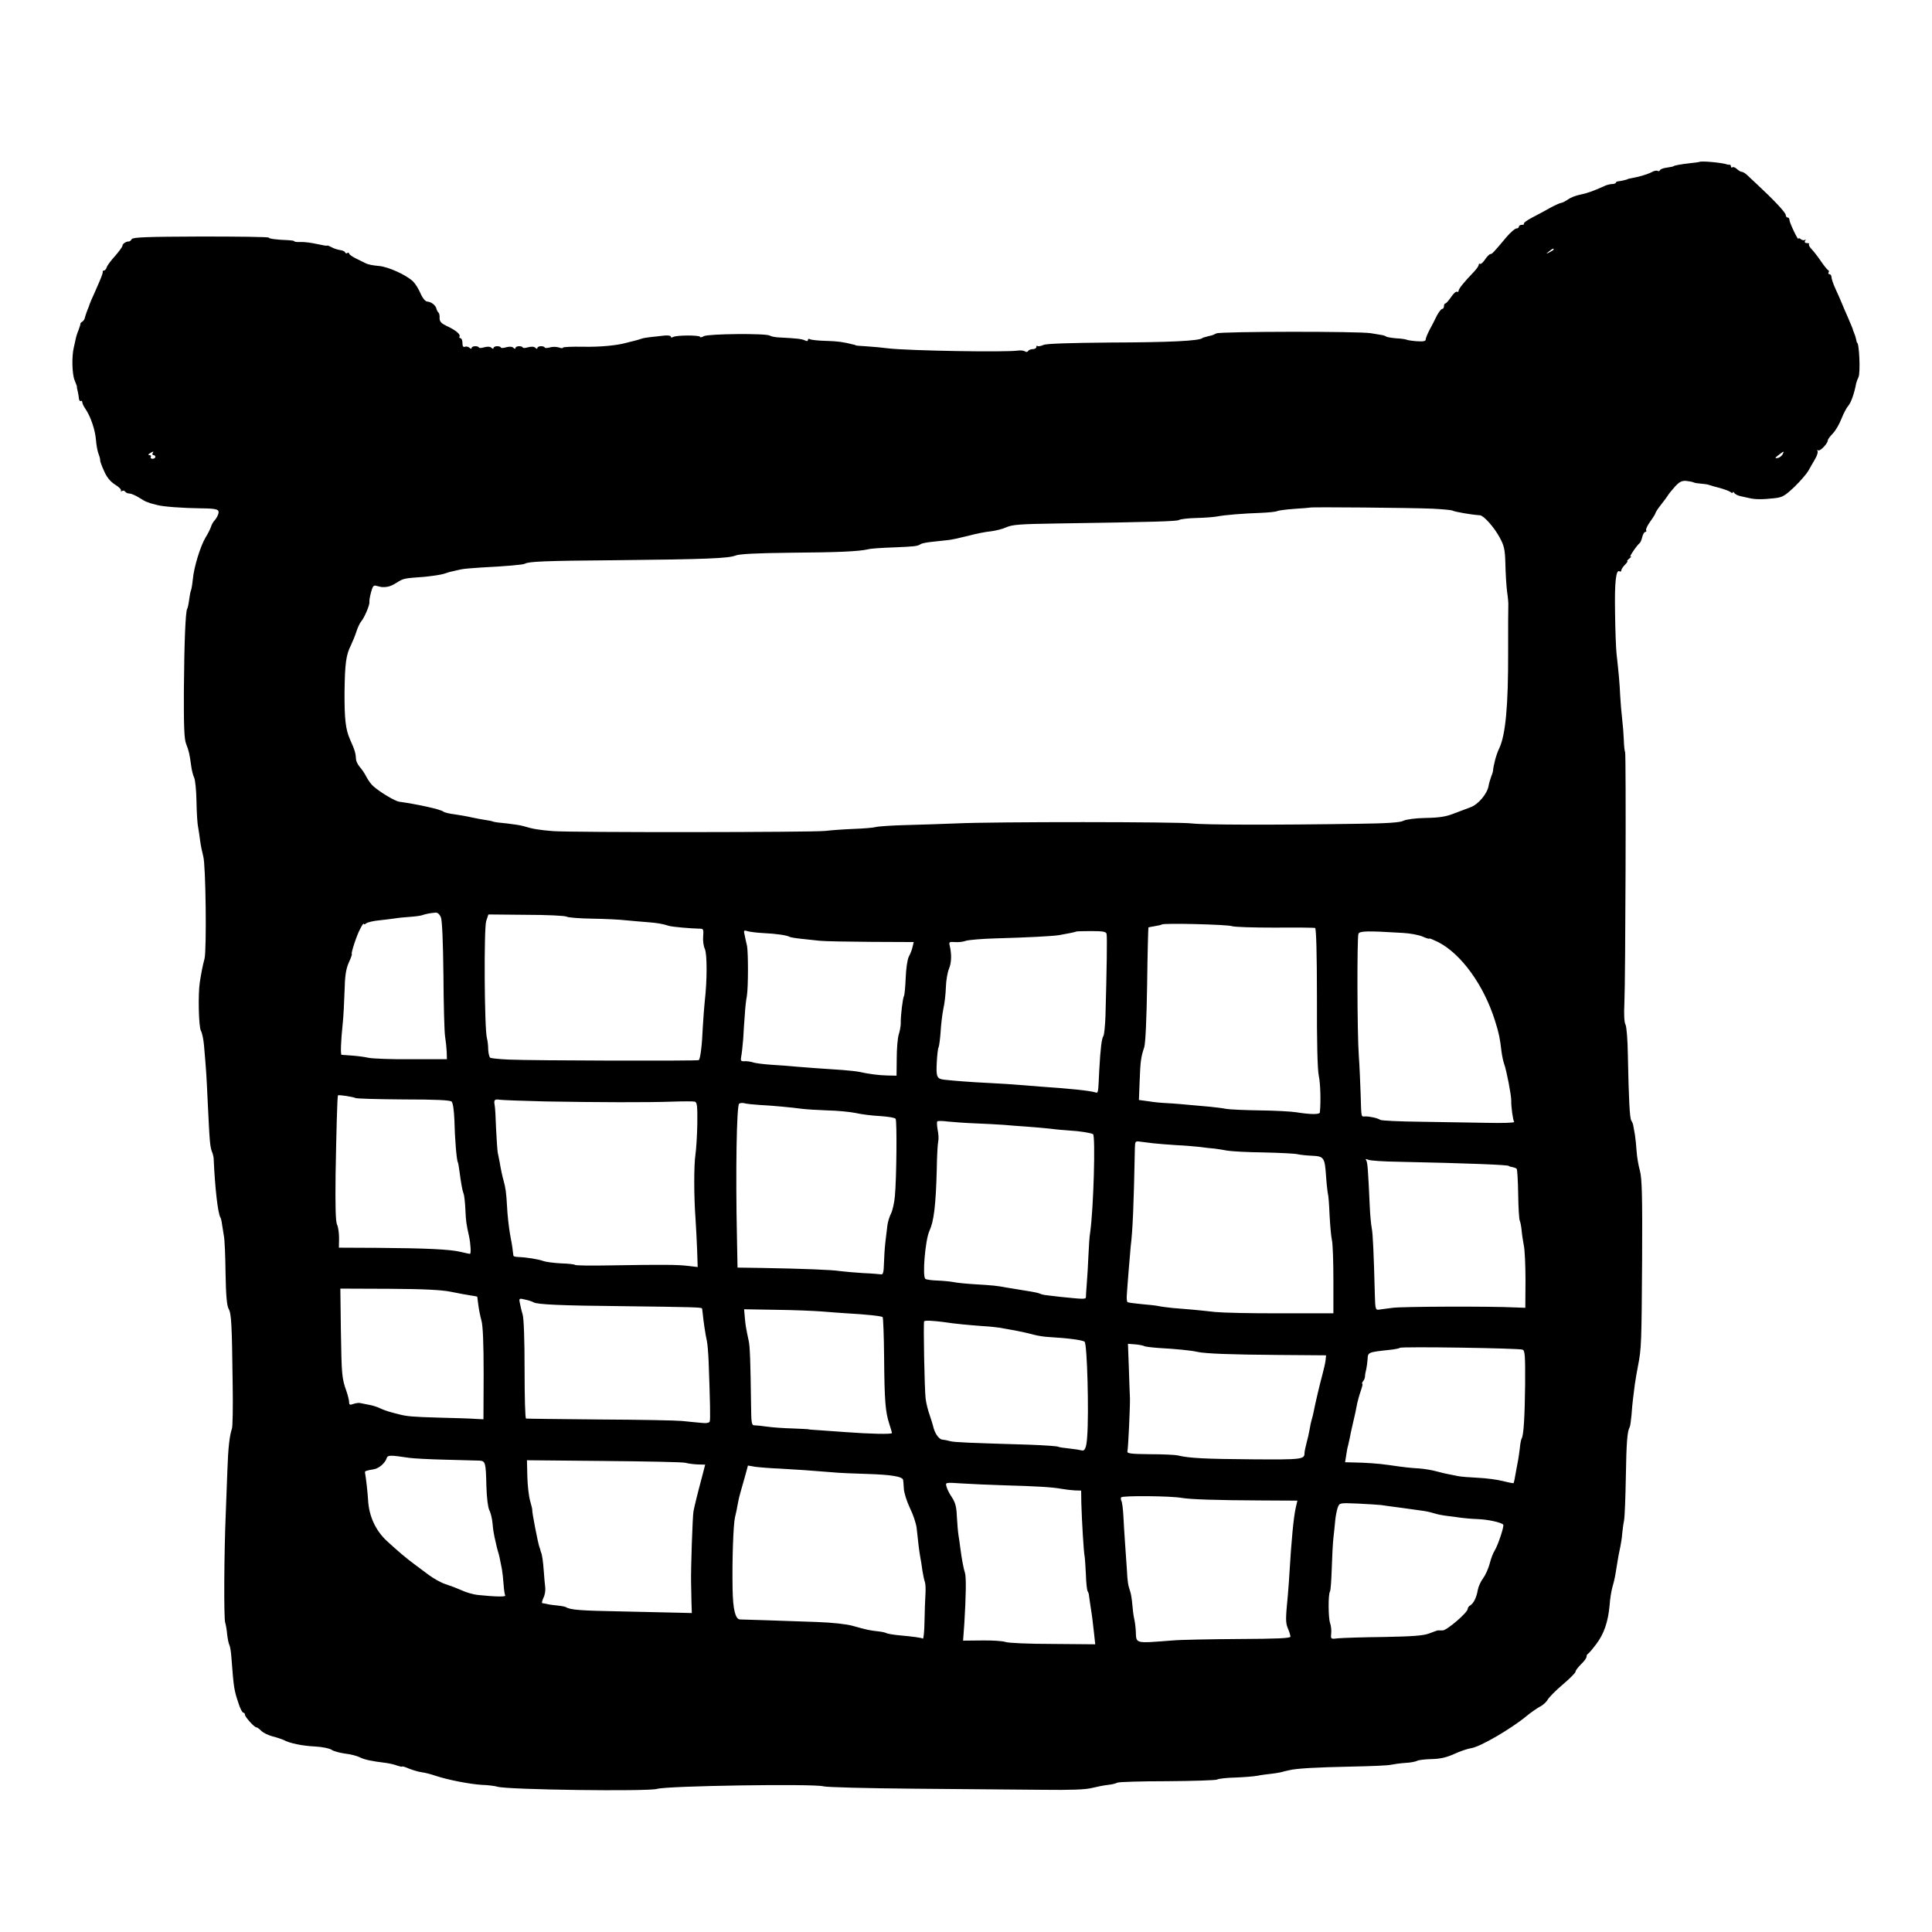
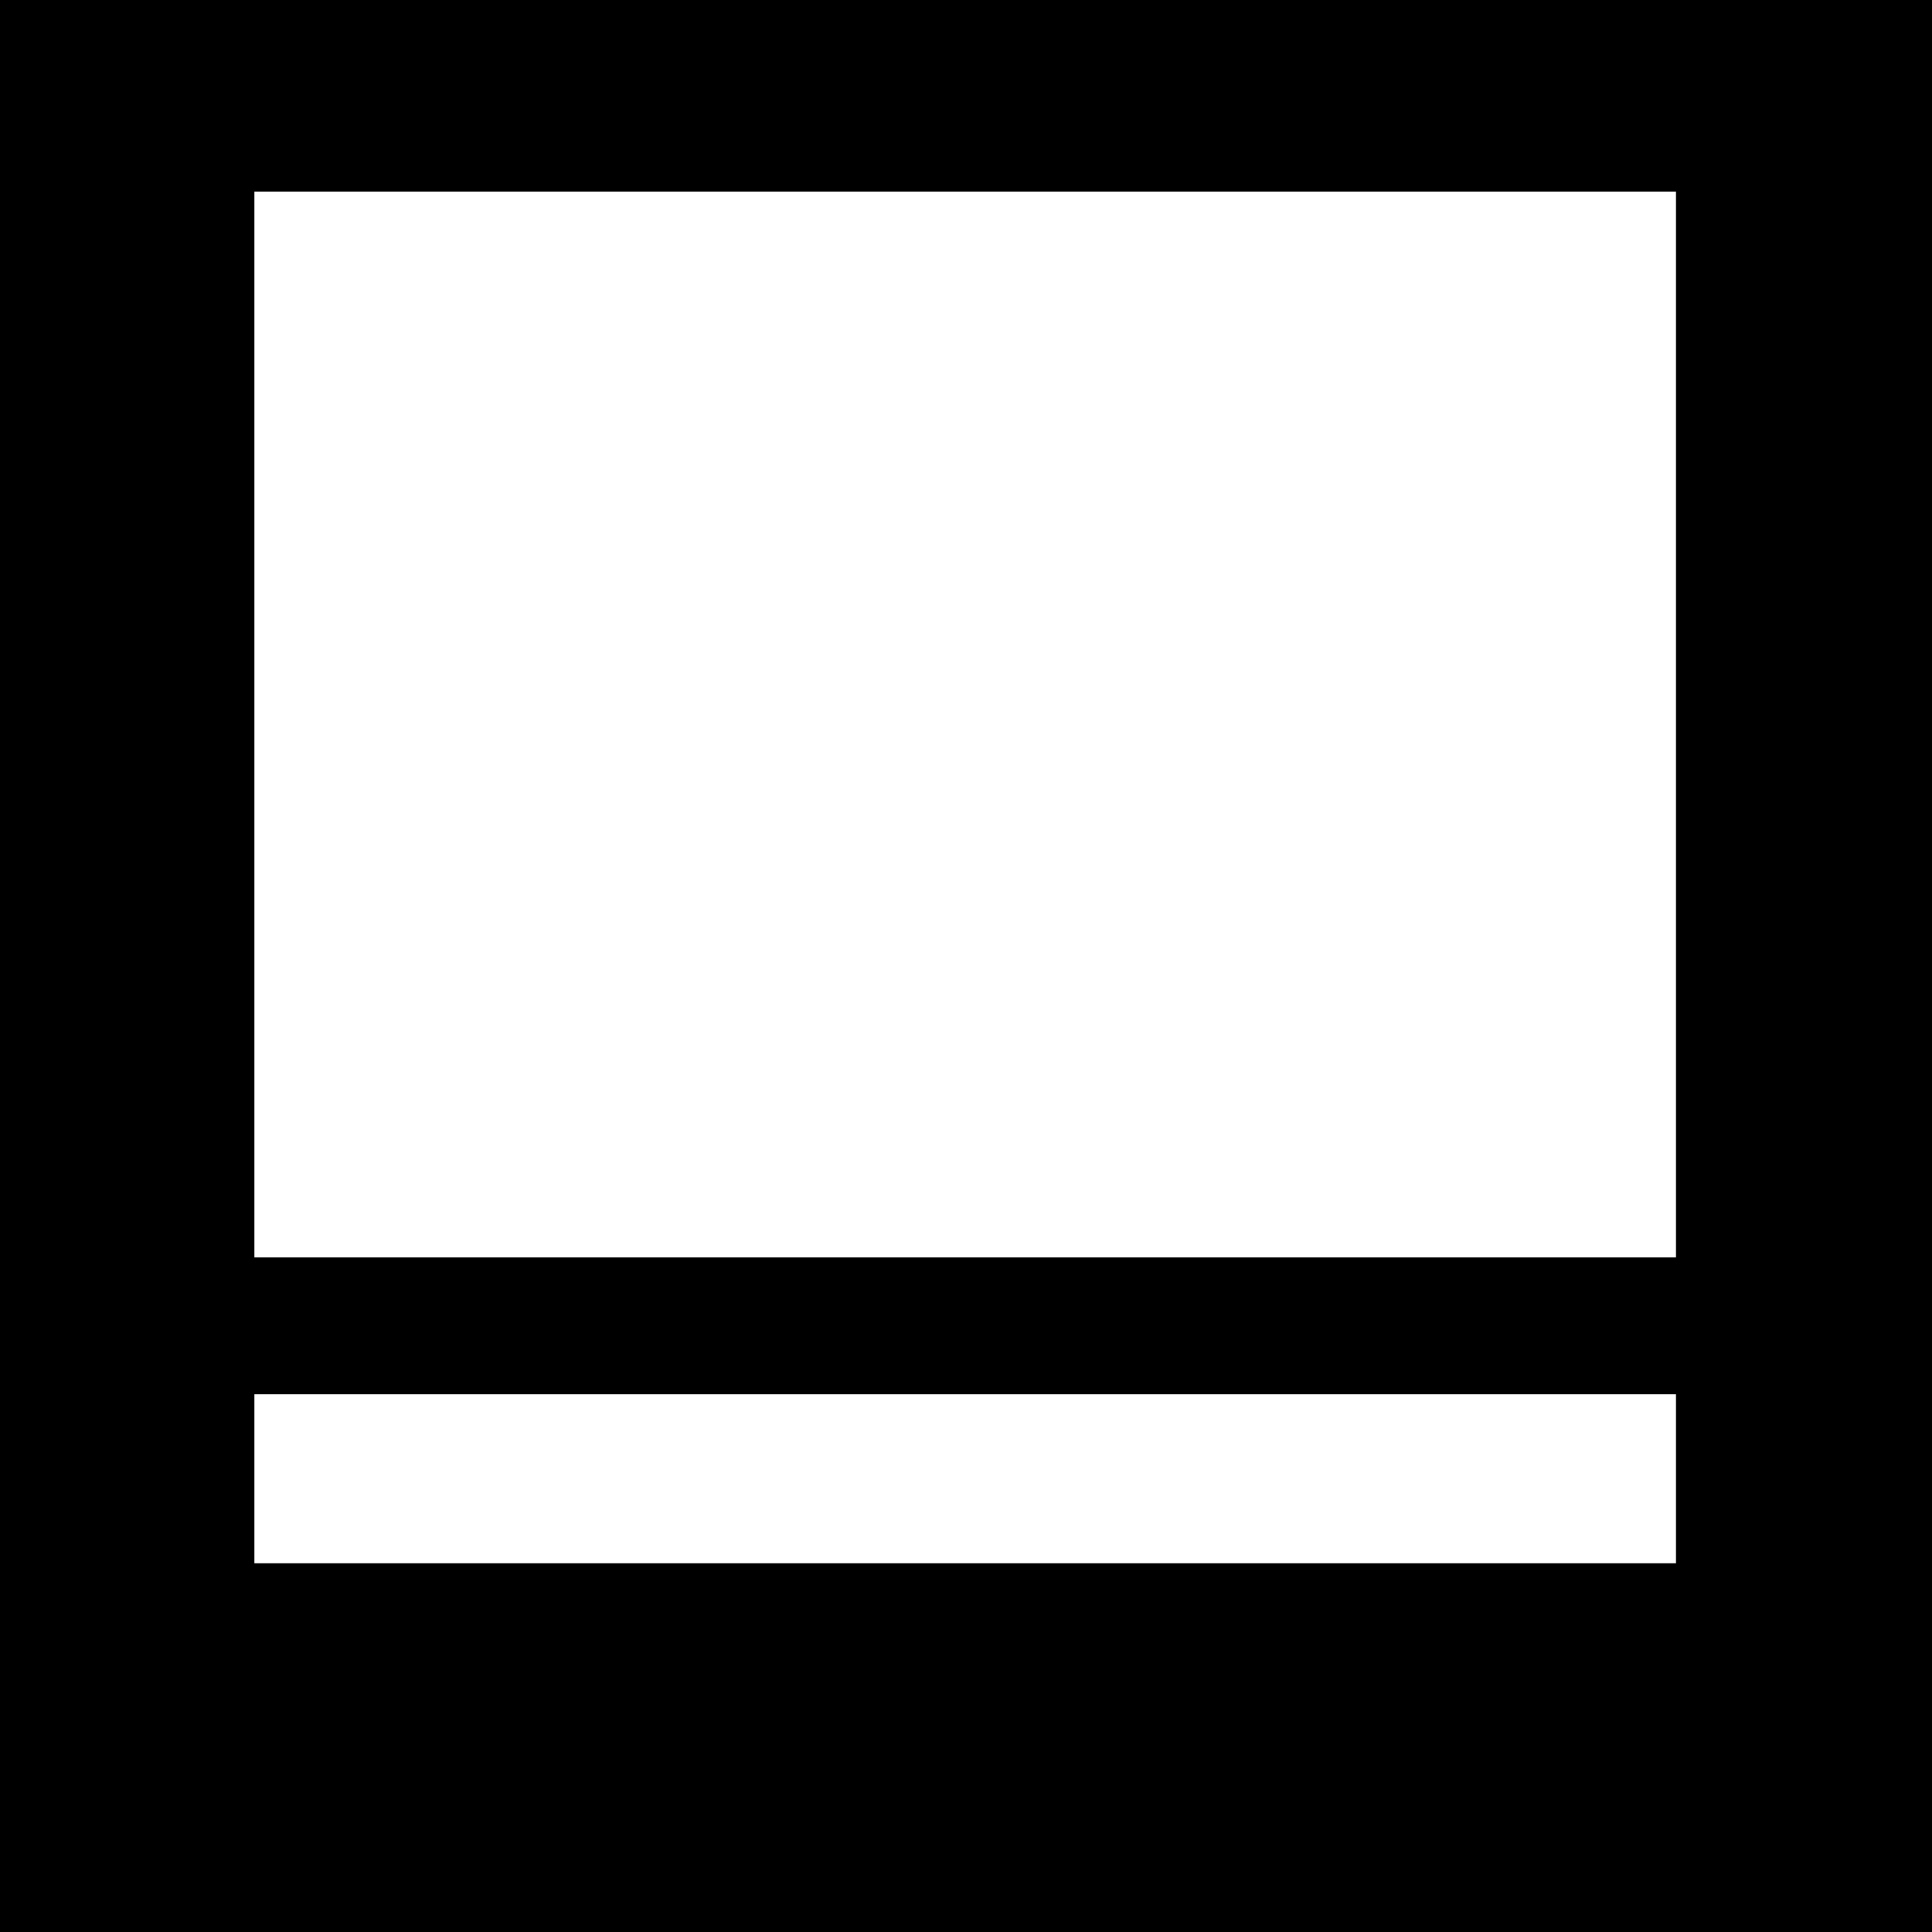
- <svg xmlns="http://www.w3.org/2000/svg" version="1.0" width="1057pt" height="1057pt" viewBox="0 0 1057 1057" preserveAspectRatio="xMidYMid meet">
-   <g transform="translate(0,1057) scale(0.1,-0.1)" fill="#000000" stroke="none">
-     <path d="M9297 9684 c-1 -1 -24 -4 -52 -7 -47 -5 -90 -13 -90 -17 0 -1 -16 -4 -35 -7 -19 -2 -37 -9 -38 -14 -2 -5 -8 -7 -13 -4 -5 3 -19 1 -31 -6 -22 -12 -72 -27 -113 -34 -11 -2 -20 -4 -20 -5 0 -2 -37 -11 -52 -12 -7 -1 -13 -4 -13 -8 0 -3 -10 -7 -22 -7 -13 -1 -32 -6 -43 -12 -57 -26 -94 -39 -130 -46 -21 -4 -51 -15 -66 -26 -15 -10 -32 -19 -38 -19 -5 0 -32 -12 -58 -26 -26 -15 -71 -39 -100 -54 -29 -15 -49 -30 -46 -34 4 -3 -1 -6 -10 -6 -9 0 -17 -4 -17 -10 0 -5 -6 -10 -14 -10 -7 0 -32 -21 -54 -47 -72 -86 -79 -93 -88 -93 -5 0 -18 -13 -29 -29 -10 -16 -23 -27 -27 -25 -4 3 -8 1 -8 -5 0 -6 -12 -23 -27 -39 -54 -56 -83 -92 -83 -103 0 -5 -4 -8 -9 -5 -5 3 -19 -10 -32 -29 -13 -19 -27 -35 -31 -35 -5 0 -8 -7 -8 -15 0 -8 -4 -15 -10 -15 -5 0 -18 -17 -29 -37 -10 -21 -28 -56 -40 -78 -11 -21 -21 -45 -21 -52 0 -10 -13 -12 -48 -10 -27 2 -53 6 -58 9 -5 2 -29 6 -54 7 -25 2 -49 6 -55 9 -5 4 -17 8 -25 9 -8 1 -35 6 -60 10 -66 11 -821 10 -845 -1 -11 -6 -24 -11 -30 -12 -5 -1 -13 -3 -17 -4 -5 -1 -12 -4 -18 -5 -5 -1 -11 -3 -12 -5 -20 -15 -176 -23 -503 -24 -226 -2 -349 -6 -366 -13 -15 -7 -30 -9 -33 -6 -3 4 -6 1 -6 -5 0 -7 -9 -12 -19 -12 -11 0 -23 -5 -26 -10 -4 -7 -12 -7 -18 -2 -7 4 -23 6 -37 4 -67 -10 -596 -1 -710 12 -30 4 -82 9 -115 11 -33 2 -61 4 -62 5 -2 2 -6 3 -10 4 -64 16 -89 19 -153 21 -42 1 -81 5 -88 9 -7 4 -12 2 -12 -4 0 -7 -6 -8 -17 -2 -17 8 -46 11 -143 16 -19 1 -41 5 -49 10 -21 13 -334 10 -360 -3 -11 -7 -21 -8 -21 -4 0 10 -131 10 -148 -1 -7 -4 -12 -3 -12 2 0 6 -17 8 -37 6 -21 -3 -54 -6 -73 -8 -19 -2 -42 -6 -50 -9 -8 -3 -28 -9 -45 -13 -16 -4 -34 -8 -40 -10 -50 -14 -143 -23 -235 -21 -60 1 -110 -1 -110 -5 0 -4 -10 -4 -22 1 -13 4 -35 5 -50 0 -16 -4 -28 -4 -28 0 0 3 -9 7 -20 7 -11 0 -20 -5 -20 -10 0 -6 -5 -5 -11 1 -7 7 -21 8 -40 3 -16 -5 -29 -5 -29 -1 0 3 -9 7 -20 7 -11 0 -20 -5 -20 -10 0 -6 -5 -5 -11 1 -7 7 -21 8 -40 3 -16 -5 -29 -5 -29 -1 0 3 -9 7 -20 7 -11 0 -20 -5 -20 -10 0 -6 -5 -5 -11 1 -7 7 -21 8 -40 3 -16 -5 -29 -5 -29 -1 0 3 -9 7 -20 7 -11 0 -20 -5 -20 -10 0 -6 -5 -5 -11 1 -6 6 -18 9 -25 6 -10 -4 -14 3 -14 21 0 14 -5 26 -11 26 -5 0 -8 4 -5 9 7 11 -21 35 -69 57 -31 15 -40 24 -40 44 1 14 -2 27 -6 30 -4 3 -9 12 -11 20 -4 20 -29 39 -50 40 -10 0 -25 17 -37 44 -10 24 -28 53 -40 65 -36 36 -137 82 -189 86 -27 2 -58 8 -68 13 -11 5 -36 18 -57 28 -20 10 -37 22 -37 27 0 4 -4 6 -9 3 -5 -4 -11 -2 -13 3 -1 6 -14 11 -28 13 -14 2 -35 9 -47 16 -13 7 -23 11 -23 8 0 -2 -25 2 -56 9 -31 7 -71 12 -90 11 -19 -1 -34 1 -34 4 0 3 -15 5 -32 6 -62 2 -108 8 -108 14 0 4 -167 6 -370 6 -298 -1 -372 -4 -379 -14 -5 -8 -11 -13 -15 -13 -14 1 -36 -12 -36 -23 0 -6 -18 -31 -40 -56 -22 -24 -43 -52 -46 -62 -3 -10 -10 -18 -15 -18 -5 0 -8 -3 -7 -7 1 -9 -6 -27 -43 -111 -16 -35 -29 -65 -29 -67 0 -2 -5 -16 -12 -32 -6 -15 -12 -34 -14 -42 -1 -8 -8 -17 -14 -21 -7 -4 -11 -9 -10 -11 1 -2 -4 -17 -10 -34 -7 -16 -14 -39 -16 -50 -2 -11 -7 -31 -10 -45 -12 -49 -10 -145 4 -180 8 -19 14 -36 13 -37 0 -2 -1 -4 0 -5 3 -10 10 -46 11 -60 1 -9 6 -14 10 -12 4 3 8 0 8 -6 0 -7 8 -24 18 -38 28 -41 53 -115 57 -169 2 -26 8 -61 14 -76 6 -15 10 -31 9 -35 -1 -4 8 -30 21 -58 15 -35 34 -58 60 -75 22 -13 36 -28 33 -33 -3 -5 0 -6 6 -2 6 3 13 2 17 -4 3 -5 14 -10 23 -10 9 0 33 -10 52 -22 19 -12 38 -23 43 -24 4 -1 9 -3 12 -4 5 -3 7 -3 45 -13 31 -9 144 -17 235 -18 94 -1 107 -5 99 -32 -4 -12 -13 -27 -20 -34 -7 -7 -16 -23 -20 -36 -4 -12 -17 -38 -29 -57 -28 -46 -64 -162 -70 -229 -3 -30 -8 -57 -10 -61 -3 -5 -7 -27 -10 -50 -3 -24 -8 -47 -11 -51 -9 -15 -16 -181 -18 -444 -1 -200 2 -268 12 -294 15 -38 19 -55 28 -121 3 -25 11 -54 16 -64 6 -11 12 -70 13 -131 1 -61 5 -125 9 -141 3 -16 8 -49 11 -74 3 -24 11 -62 17 -85 14 -46 19 -513 7 -560 -10 -37 -18 -78 -26 -130 -10 -66 -6 -241 6 -264 7 -12 14 -47 17 -79 12 -136 14 -173 19 -282 13 -267 13 -272 28 -310 3 -8 6 -22 6 -30 7 -158 23 -300 37 -321 3 -5 7 -22 9 -39 3 -16 7 -45 10 -63 4 -17 8 -109 9 -203 2 -120 7 -177 17 -195 15 -26 18 -83 22 -419 2 -118 0 -225 -4 -236 -13 -38 -21 -105 -25 -229 -2 -66 -7 -174 -9 -240 -9 -212 -11 -569 -3 -592 4 -13 9 -42 11 -67 3 -24 8 -49 12 -56 4 -7 9 -37 11 -68 13 -168 14 -177 40 -254 8 -26 20 -48 25 -48 5 0 9 -5 9 -11 0 -12 51 -69 62 -69 5 0 17 -9 27 -19 11 -11 39 -25 63 -31 24 -6 50 -15 59 -19 31 -18 104 -33 172 -36 38 -2 79 -10 91 -18 11 -8 45 -17 74 -21 30 -3 66 -13 80 -20 26 -13 61 -21 144 -31 20 -3 48 -9 62 -15 15 -5 26 -7 26 -5 0 3 17 -2 37 -11 21 -8 53 -18 70 -20 18 -2 52 -11 75 -19 69 -23 188 -46 254 -50 34 -1 72 -6 85 -10 51 -17 825 -27 874 -12 56 17 860 29 910 14 17 -5 242 -11 500 -13 259 -2 571 -5 694 -6 161 -2 239 1 275 10 28 7 68 15 89 17 21 2 43 8 50 12 6 4 129 8 272 8 143 1 266 5 274 9 7 5 52 10 100 11 47 2 102 6 121 10 19 4 51 8 70 10 19 2 45 6 58 9 12 4 32 8 45 11 39 10 148 16 342 20 105 2 201 6 215 10 14 3 48 8 77 10 28 1 57 7 65 11 7 5 43 9 80 10 48 1 82 9 124 28 32 15 74 29 94 32 48 7 216 105 300 174 25 21 59 44 75 53 17 8 36 26 43 39 7 12 44 50 82 82 39 33 70 64 70 71 0 6 14 24 30 40 17 16 30 34 30 41 0 7 3 14 8 16 4 2 24 25 45 53 42 55 65 122 73 211 2 32 9 77 15 99 13 45 16 64 24 115 6 40 12 72 21 114 3 16 8 45 9 65 2 20 6 52 10 71 4 19 8 127 10 240 3 190 8 250 21 272 3 5 7 34 10 66 2 31 6 71 8 87 2 17 7 53 10 80 4 28 12 75 18 105 18 92 19 120 22 575 2 356 -1 449 -12 490 -8 28 -16 75 -18 105 -2 30 -6 71 -9 90 -4 19 -7 42 -9 50 -1 9 -6 22 -11 29 -9 15 -14 111 -19 361 -1 80 -7 154 -13 165 -7 12 -9 57 -6 115 6 130 10 1363 4 1375 -3 5 -6 35 -7 65 -1 30 -5 82 -9 115 -4 33 -9 92 -11 130 -3 66 -7 113 -20 230 -3 28 -7 129 -8 225 -3 167 5 237 25 224 5 -3 9 0 9 5 0 6 9 20 20 31 11 11 17 20 13 20 -4 0 2 7 13 16 10 8 13 12 5 8 -13 -7 34 63 51 76 3 3 10 18 13 33 4 15 11 27 17 27 5 0 7 4 4 9 -3 5 7 26 22 47 16 22 29 43 29 47 1 5 14 25 29 44 16 20 33 43 38 51 5 9 23 31 40 50 23 25 37 33 61 31 16 -2 35 -5 40 -8 6 -3 24 -6 40 -7 17 -1 37 -4 45 -7 8 -3 35 -11 60 -17 25 -7 51 -17 58 -22 6 -6 12 -7 12 -2 0 5 4 4 8 -3 4 -6 19 -14 32 -17 14 -3 36 -8 50 -11 32 -8 72 -8 136 -1 46 5 58 12 112 63 33 32 67 72 76 88 9 17 26 45 36 63 11 18 17 38 14 44 -4 6 -2 8 4 4 10 -6 52 38 52 55 0 5 12 22 28 38 15 16 36 52 47 81 11 28 28 60 37 70 14 15 33 67 43 122 2 9 8 25 13 35 11 23 4 188 -8 188 -1 0 -3 8 -5 18 -2 10 -7 26 -11 35 -4 9 -8 20 -8 23 -1 3 -12 30 -25 60 -13 30 -30 68 -36 84 -7 17 -22 51 -34 77 -12 26 -21 54 -21 62 0 9 -5 16 -11 16 -5 0 -8 4 -5 9 4 5 2 11 -2 13 -4 1 -22 23 -39 48 -17 25 -40 55 -51 66 -12 12 -18 25 -15 28 4 3 -1 6 -11 6 -11 0 -15 5 -10 13 4 6 4 9 -1 5 -4 -4 -14 -3 -22 3 -7 6 -13 8 -14 3 0 -14 -49 88 -49 103 0 7 -4 13 -10 13 -5 0 -10 6 -10 13 0 14 -65 83 -164 175 -16 15 -38 35 -48 45 -10 9 -23 17 -29 17 -6 0 -17 7 -26 15 -8 8 -19 13 -24 10 -5 -4 -9 -1 -9 4 0 6 -3 10 -7 10 -5 -1 -10 0 -13 1 -25 10 -145 21 -153 14z m-797 -479 c0 -2 -10 -9 -22 -15 -22 -11 -22 -10 -4 4 21 17 26 19 26 11z m-7665 -1115 c-3 -5 -1 -10 4 -10 6 0 11 -4 11 -10 0 -5 -7 -10 -16 -10 -8 0 -12 5 -9 10 3 6 0 10 -7 10 -9 0 -9 3 2 10 19 12 23 12 15 0z m8917 -7 c-6 -9 -18 -18 -28 -19 -15 -2 -14 1 6 16 31 24 33 24 22 3z m-1915 -296 c55 -3 105 -7 111 -11 11 -6 106 -23 149 -25 21 -2 78 -66 108 -122 25 -46 29 -67 31 -144 1 -49 5 -117 9 -150 5 -33 8 -67 7 -75 -1 -25 -1 -108 -1 -255 1 -298 -14 -456 -49 -530 -16 -32 -32 -94 -34 -125 0 -3 -5 -16 -10 -30 -5 -14 -12 -36 -14 -50 -8 -44 -57 -102 -100 -117 -21 -8 -63 -24 -93 -35 -40 -16 -80 -22 -151 -23 -57 -1 -106 -8 -121 -15 -17 -10 -88 -15 -254 -17 -459 -7 -841 -6 -905 2 -73 9 -1079 10 -1290 0 -74 -3 -198 -7 -275 -9 -77 -2 -151 -7 -165 -11 -14 -4 -68 -8 -120 -10 -52 -2 -122 -7 -155 -11 -71 -8 -1389 -9 -1490 -1 -75 6 -112 12 -160 27 -16 5 -58 11 -92 15 -34 3 -68 7 -75 10 -7 3 -26 7 -43 9 -16 2 -50 9 -75 14 -25 6 -67 13 -94 17 -27 3 -55 10 -61 15 -14 12 -141 40 -242 54 -22 3 -104 52 -140 84 -11 9 -28 32 -38 51 -9 19 -26 43 -36 54 -10 12 -20 30 -21 41 -2 36 -6 50 -34 113 -23 52 -30 110 -29 258 2 154 8 202 35 255 9 19 23 53 30 75 7 22 19 47 26 55 18 21 48 92 45 107 -1 7 3 31 9 53 10 36 14 40 33 34 12 -3 24 -6 27 -6 31 -1 50 5 80 24 38 24 39 24 150 32 41 4 89 11 106 16 17 6 41 13 53 15 11 3 31 7 44 10 12 3 60 7 107 10 136 7 232 15 242 21 20 12 109 16 493 19 494 5 622 10 660 26 21 8 112 13 300 15 263 2 374 7 425 19 14 4 75 8 135 10 119 5 133 6 152 18 7 5 36 10 65 13 29 3 67 7 83 9 17 1 66 12 110 23 44 12 100 23 125 25 25 3 63 12 85 22 33 15 78 18 275 21 540 8 658 12 670 19 8 5 50 10 94 11 45 1 95 5 112 8 46 9 150 17 240 20 45 2 86 6 92 10 6 3 48 9 93 12 46 3 84 6 86 7 4 4 556 -1 670 -6z m-5425 -2235 c7 -17 12 -131 14 -317 1 -159 5 -310 9 -335 4 -25 8 -63 9 -85 l1 -40 -195 0 c-107 -1 -213 3 -235 8 -22 5 -62 10 -90 12 -27 2 -53 4 -56 4 -7 1 -4 75 6 171 4 36 8 115 10 175 2 85 7 121 23 158 12 26 19 47 17 47 -7 0 26 103 46 139 10 20 19 32 19 27 0 -5 6 -4 13 2 7 6 40 14 73 17 32 4 73 8 89 11 17 3 53 6 80 8 28 2 57 6 65 9 16 6 45 12 73 14 11 1 22 -9 29 -25z m688 3 c8 -5 71 -10 140 -11 69 -1 152 -5 185 -9 33 -3 85 -8 115 -10 55 -4 84 -9 122 -21 18 -5 117 -14 171 -15 15 0 17 -7 14 -42 -2 -23 2 -54 9 -68 13 -27 13 -174 0 -284 -3 -27 -8 -93 -11 -145 -4 -98 -13 -171 -22 -180 -5 -5 -912 -3 -1039 3 -50 2 -96 7 -102 10 -5 4 -10 24 -11 44 0 21 -3 49 -7 63 -14 49 -17 602 -4 641 l12 36 207 -2 c114 0 213 -5 221 -10z m3640 -52 c14 -5 120 -8 235 -8 116 1 215 0 220 -2 6 -2 10 -138 10 -381 -1 -239 3 -395 10 -427 9 -41 12 -142 6 -201 -1 -12 -50 -12 -131 1 -25 4 -112 9 -195 10 -82 1 -166 5 -185 8 -19 4 -60 9 -90 12 -165 15 -199 18 -240 20 -25 1 -68 5 -97 10 l-52 7 4 102 c4 109 7 133 25 186 7 22 13 153 16 344 2 171 6 311 7 312 1 1 17 4 35 7 19 3 36 7 38 9 8 9 360 0 384 -9z m-2563 -38 c69 -3 130 -12 144 -21 4 -2 31 -7 61 -10 29 -3 76 -8 103 -11 28 -3 154 -5 282 -6 l232 -1 -6 -25 c-3 -15 -12 -39 -21 -55 -8 -17 -15 -65 -17 -117 -2 -48 -6 -92 -9 -97 -7 -11 -19 -110 -18 -152 0 -14 -5 -41 -11 -60 -6 -19 -11 -78 -11 -130 l-1 -95 -50 1 c-47 1 -101 8 -155 20 -14 3 -54 7 -90 10 -109 7 -203 14 -250 18 -25 3 -84 7 -131 10 -47 3 -97 9 -110 14 -13 4 -34 7 -46 6 -20 -1 -22 3 -18 25 3 14 8 58 11 96 2 39 6 99 9 135 2 36 7 81 11 100 8 46 8 237 1 275 -4 17 -10 43 -13 59 -6 25 -5 28 14 22 12 -4 52 -9 89 -11z m1877 -4 c4 -14 1 -194 -6 -451 -2 -52 -7 -101 -11 -107 -10 -16 -16 -65 -23 -188 -6 -132 -5 -126 -23 -121 -31 9 -134 20 -296 31 -33 3 -85 7 -115 9 -30 3 -107 8 -170 11 -104 5 -190 12 -245 18 -39 5 -44 15 -40 92 2 40 6 79 10 85 3 6 8 43 11 83 2 39 9 97 15 127 7 30 13 84 14 120 1 36 9 81 17 100 14 34 15 79 4 126 -5 20 -3 22 27 20 17 -2 46 1 62 7 17 5 89 11 160 13 178 5 314 12 350 18 47 8 89 17 92 19 1 2 38 3 82 3 65 0 82 -3 85 -15z m1621 5 c39 -2 87 -11 108 -20 20 -9 37 -14 37 -11 0 3 21 -6 48 -19 127 -65 251 -237 312 -433 21 -67 26 -91 35 -168 3 -22 9 -51 14 -65 13 -35 39 -170 39 -200 -1 -34 9 -107 16 -118 3 -5 -63 -7 -152 -5 -86 1 -249 4 -362 6 -113 1 -211 6 -218 10 -15 10 -60 20 -84 19 -22 -1 -20 -10 -24 123 -2 61 -6 155 -10 210 -9 126 -10 645 -2 666 6 16 48 17 243 5z m-5731 -903 c6 -4 124 -7 263 -8 181 0 256 -4 264 -12 7 -7 13 -48 15 -100 2 -97 12 -222 19 -232 2 -4 6 -27 9 -51 8 -60 15 -102 22 -120 4 -8 8 -46 10 -85 3 -66 5 -81 20 -148 9 -42 12 -97 5 -97 -3 0 -26 5 -51 11 -59 14 -188 20 -451 22 l-215 1 1 51 c0 27 -4 61 -11 75 -8 17 -10 102 -8 275 4 222 9 426 13 432 2 5 84 -8 95 -14z m1041 -19 c281 -5 561 -6 695 -1 58 2 112 2 121 0 13 -4 15 -23 14 -121 -1 -64 -6 -139 -10 -167 -9 -56 -9 -229 0 -350 3 -44 7 -122 9 -174 l3 -93 -51 6 c-55 7 -137 8 -429 3 -103 -2 -190 -1 -192 3 -2 3 -36 7 -75 8 -40 2 -84 8 -98 13 -25 10 -97 21 -139 22 -13 1 -23 3 -24 7 -1 3 -2 16 -4 30 -1 14 -8 54 -15 90 -6 36 -14 103 -16 150 -4 74 -8 103 -20 145 -5 17 -14 58 -20 95 -4 19 -9 44 -11 55 -2 11 -6 70 -9 130 -2 61 -5 119 -8 130 -5 28 0 33 31 28 16 -2 127 -6 248 -9z m1168 -19 c77 -4 180 -14 232 -21 22 -3 85 -7 140 -9 55 -1 125 -8 155 -14 30 -7 91 -15 135 -17 44 -3 82 -9 85 -15 8 -11 5 -329 -4 -422 -3 -37 -13 -81 -22 -98 -9 -18 -17 -46 -19 -63 -2 -17 -7 -58 -11 -91 -4 -33 -7 -87 -8 -120 -1 -44 -5 -59 -15 -57 -7 1 -52 5 -100 7 -47 3 -104 8 -126 11 -43 7 -204 13 -425 17 l-135 2 -3 160 c-8 363 -2 728 12 737 6 4 19 5 29 2 11 -3 47 -7 80 -9z m1184 -101 c54 -2 123 -6 153 -8 30 -3 89 -7 130 -10 41 -3 98 -8 125 -11 28 -4 75 -8 105 -10 56 -3 118 -13 130 -20 14 -9 3 -409 -16 -540 -3 -16 -7 -70 -9 -120 -2 -49 -6 -119 -9 -155 -3 -36 -5 -70 -5 -77 -1 -12 -14 -11 -141 2 -87 10 -93 10 -110 17 -8 4 -31 9 -50 12 -73 12 -96 16 -135 22 -52 10 -74 12 -175 18 -47 3 -98 8 -115 12 -16 3 -55 7 -85 8 -31 1 -61 5 -67 9 -18 11 -1 214 22 263 24 52 35 139 40 334 1 74 5 144 8 155 3 12 2 40 -3 63 -4 23 -5 44 -2 47 3 3 30 3 58 -1 29 -3 97 -8 151 -10z m973 -109 c25 -3 81 -7 125 -10 44 -2 103 -7 130 -10 28 -4 64 -8 80 -9 17 -2 47 -7 69 -11 21 -4 111 -9 200 -10 88 -2 172 -6 186 -10 14 -3 49 -7 78 -8 66 -3 70 -10 77 -114 3 -43 8 -85 10 -94 3 -9 7 -61 9 -115 3 -54 8 -117 13 -139 5 -22 8 -121 8 -220 l0 -180 -286 0 c-158 -1 -320 3 -360 7 -88 10 -166 17 -234 22 -27 3 -61 7 -74 10 -13 3 -55 8 -94 11 -39 4 -74 8 -78 11 -4 2 -6 21 -4 42 1 20 6 80 10 132 4 52 9 111 11 130 11 87 17 228 23 542 1 34 3 36 29 32 15 -2 47 -6 72 -9z m1340 -101 c385 -8 605 -17 605 -23 0 -2 8 -4 18 -6 11 -2 22 -6 25 -10 3 -3 7 -66 8 -139 1 -74 5 -139 9 -145 3 -7 8 -31 10 -54 2 -23 8 -60 12 -82 5 -22 9 -107 9 -190 l-1 -150 -55 2 c-139 7 -621 5 -670 -2 -30 -4 -64 -8 -75 -10 -19 -3 -21 3 -23 74 -6 235 -11 340 -17 371 -4 19 -9 73 -11 120 -9 199 -12 239 -19 251 -6 9 -3 10 11 4 10 -5 84 -10 164 -11z m-5185 -711 c39 -8 87 -17 108 -20 20 -3 37 -6 38 -7 0 0 3 -21 6 -46 3 -25 11 -63 17 -85 8 -27 12 -124 12 -290 l-1 -250 -40 2 c-22 2 -112 5 -200 7 -146 4 -181 7 -225 19 -8 2 -28 7 -45 12 -16 4 -41 13 -55 20 -14 7 -41 16 -60 19 -19 4 -42 8 -50 10 -8 2 -25 -1 -37 -5 -19 -7 -23 -5 -23 10 0 10 -7 38 -15 61 -25 71 -26 86 -30 328 l-3 232 266 -1 c190 -1 287 -6 337 -16z m454 -58 c20 -12 153 -18 481 -21 392 -5 440 -6 441 -13 1 -3 2 -17 4 -31 4 -43 15 -114 22 -145 4 -16 8 -68 10 -115 8 -218 10 -316 6 -327 -3 -8 -20 -11 -51 -7 -26 2 -72 7 -102 10 -30 3 -233 7 -450 8 -217 2 -398 4 -402 5 -5 0 -8 121 -8 269 0 160 -4 281 -11 302 -6 19 -12 47 -15 62 -5 25 -4 26 29 18 19 -4 40 -11 46 -15z m1576 -50 c39 -3 99 -8 135 -10 108 -6 193 -15 199 -21 3 -3 7 -103 8 -222 2 -239 7 -295 28 -361 8 -25 15 -48 15 -51 0 -8 -122 -5 -255 5 -44 3 -107 8 -140 10 -33 2 -60 4 -60 5 0 1 -40 3 -90 5 -49 1 -112 6 -140 10 -27 4 -58 7 -67 7 -16 -1 -18 12 -19 111 -3 236 -6 323 -13 352 -15 70 -17 82 -21 126 l-4 46 177 -3 c97 -1 209 -6 247 -9z m675 -59 c51 -8 125 -15 205 -21 39 -2 81 -7 95 -9 14 -3 39 -7 55 -10 51 -9 89 -17 130 -28 22 -6 60 -12 85 -13 105 -6 186 -17 194 -26 14 -13 24 -391 14 -519 -4 -61 -13 -81 -31 -75 -7 2 -36 7 -65 10 -30 3 -58 7 -63 10 -5 3 -75 8 -156 11 -333 10 -409 13 -433 19 -14 4 -34 8 -45 9 -19 2 -42 36 -50 74 -2 9 -11 37 -19 61 -9 24 -19 65 -22 90 -6 50 -13 412 -8 422 4 6 47 4 114 -5z m1089 -130 c6 -4 43 -8 83 -11 90 -5 175 -13 208 -21 46 -10 182 -15 445 -17 l260 -2 -3 -29 c-2 -15 -10 -51 -18 -80 -12 -43 -36 -144 -49 -209 -2 -10 -6 -26 -9 -35 -3 -9 -8 -33 -11 -52 -3 -19 -11 -53 -17 -75 -6 -22 -11 -47 -11 -55 0 -34 -14 -36 -284 -34 -259 2 -344 6 -408 21 -16 4 -86 7 -155 7 -102 1 -124 4 -122 15 5 21 15 251 14 291 -1 19 -4 94 -6 166 l-5 132 39 -3 c22 -2 44 -6 49 -9z m2071 -20 c13 -5 15 -33 14 -189 -2 -178 -8 -280 -19 -297 -3 -5 -8 -29 -10 -53 -3 -25 -7 -53 -9 -63 -2 -11 -7 -39 -12 -64 -7 -43 -10 -55 -13 -64 0 -2 -27 3 -58 11 -31 8 -93 16 -137 18 -45 2 -93 6 -108 9 -16 3 -38 8 -50 10 -13 2 -43 9 -68 16 -25 7 -67 14 -95 16 -50 3 -79 6 -168 19 -53 8 -129 13 -195 14 l-43 1 6 38 c3 20 7 44 10 52 2 8 6 26 9 40 2 14 10 48 16 75 14 60 19 82 25 116 3 14 11 44 19 67 8 23 13 42 9 42 -3 0 -1 6 4 13 6 6 11 19 11 27 0 8 3 26 7 40 3 14 6 38 7 53 2 39 1 39 122 52 28 3 52 8 55 11 8 8 653 -2 671 -10z m-6090 -592 c19 -3 107 -8 195 -10 88 -2 172 -5 187 -5 34 -2 36 -9 39 -139 2 -63 8 -115 16 -132 8 -15 16 -49 18 -75 2 -26 7 -58 10 -70 3 -13 7 -32 10 -44 2 -11 7 -29 10 -39 6 -18 9 -34 21 -95 3 -16 7 -54 9 -82 2 -29 6 -57 9 -62 5 -8 -55 -7 -150 3 -23 2 -64 14 -90 26 -27 12 -67 27 -89 34 -22 7 -63 30 -90 50 -28 21 -63 47 -79 59 -45 33 -88 70 -147 124 -63 57 -100 137 -105 223 -2 40 -12 128 -17 153 -2 9 4 11 50 19 27 5 60 34 68 59 6 19 17 19 125 3z m1510 -27 c14 -4 44 -8 66 -9 l42 -1 -17 -66 c-28 -104 -42 -164 -47 -190 -5 -26 -15 -318 -13 -391 0 -25 2 -72 2 -105 l2 -60 -80 2 c-44 1 -183 4 -310 7 -215 4 -275 8 -298 23 -5 3 -26 7 -46 9 -20 2 -45 5 -56 8 -11 2 -23 5 -28 5 -4 1 -1 13 6 29 8 15 12 41 10 57 -2 17 -6 57 -8 90 -4 54 -9 91 -16 105 -1 3 -3 10 -4 15 -2 6 -4 12 -5 15 -7 19 -40 189 -38 198 1 4 -5 27 -12 52 -7 25 -14 85 -15 133 l-2 88 421 -4 c232 -2 432 -6 446 -10z m520 -32 c91 -5 177 -11 285 -20 28 -3 113 -7 190 -9 130 -4 193 -14 196 -33 1 -5 3 -26 4 -48 1 -22 16 -69 33 -105 18 -36 34 -85 37 -110 3 -25 7 -65 10 -90 3 -25 7 -56 10 -70 3 -14 8 -45 11 -70 4 -25 10 -54 14 -65 4 -11 5 -42 3 -70 -2 -27 -4 -94 -5 -147 -1 -53 -5 -95 -9 -93 -7 5 -50 11 -137 19 -29 3 -57 8 -62 11 -5 3 -26 8 -47 10 -45 5 -60 8 -138 30 -36 10 -113 18 -195 21 -201 7 -403 14 -422 14 -25 2 -38 55 -40 166 -3 162 4 352 13 392 5 20 12 53 15 72 3 19 10 49 15 65 5 17 16 56 25 88 l16 59 41 -7 c23 -3 85 -8 137 -10z m1220 -91 c178 -5 266 -10 315 -19 22 -4 56 -8 75 -9 l35 -1 1 -70 c3 -101 13 -267 18 -290 2 -12 5 -57 7 -100 1 -44 6 -84 9 -90 4 -5 8 -17 8 -25 1 -8 4 -31 7 -50 9 -55 15 -101 21 -160 l6 -56 -234 2 c-128 0 -244 5 -258 11 -14 5 -71 9 -128 8 l-103 -1 7 96 c9 149 11 253 3 276 -7 21 -17 72 -25 134 -2 19 -7 51 -10 70 -3 19 -7 65 -9 103 -2 52 -8 76 -27 105 -14 20 -27 47 -30 60 -6 22 -6 22 85 16 51 -3 153 -8 227 -10z m975 -69 c48 -8 183 -13 441 -14 l192 -1 -9 -39 c-12 -53 -24 -183 -34 -351 -2 -36 -6 -92 -9 -125 -13 -135 -13 -151 0 -184 8 -18 14 -39 14 -45 0 -9 -73 -12 -282 -13 -156 -1 -319 -4 -363 -8 -209 -16 -198 -19 -201 50 -1 22 -5 54 -9 70 -4 17 -8 51 -10 76 -2 26 -7 58 -11 70 -13 39 -15 51 -19 124 -3 39 -7 104 -10 145 -3 41 -7 107 -9 147 -2 39 -7 76 -11 82 -3 6 -4 15 -1 19 6 10 271 8 331 -3z m1090 -39 c17 -3 66 -9 110 -15 44 -6 96 -13 115 -16 19 -2 49 -9 65 -14 17 -6 50 -12 75 -15 25 -3 59 -7 75 -10 17 -2 57 -6 90 -7 56 -2 127 -18 139 -30 7 -7 -29 -114 -47 -143 -8 -12 -20 -43 -27 -71 -7 -27 -24 -64 -36 -80 -13 -17 -26 -46 -29 -64 -7 -41 -23 -73 -41 -84 -8 -4 -14 -13 -14 -19 0 -20 -114 -118 -137 -118 -13 0 -25 0 -28 0 -3 -1 -24 -8 -47 -17 -33 -12 -91 -16 -248 -19 -113 -1 -224 -5 -247 -7 -43 -5 -43 -5 -40 26 2 18 -1 43 -6 57 -10 27 -11 156 -1 172 4 5 8 62 10 126 2 65 6 140 9 167 3 28 8 71 10 96 2 25 9 57 14 72 10 25 10 25 108 21 54 -3 112 -6 128 -8z" />
+ <svg xmlns="http://www.w3.org/2000/svg" version="1.0" width="1200pt" height="1200pt" viewBox="0 0 1200 1200" preserveAspectRatio="xMidYMid meet">
+   <g transform="translate(0,1200) scale(0.1,-0.1)" fill="#000000" stroke="none">
+     <path d="M0 6000 l0 -6000 6000 0 6000 0 0 6000 0 6000 -6000 0 -6000 0 0 -6000z m10410 1500 l0 -3310 -4415 0 -4415 0 0 3310 0 3310 4415 0 4415 0 0 -3310z m0 -4685 l0 -525 -4415 0 -4415 0 0 525 0 525 4415 0 4415 0 0 -525z" />
  </g>
</svg>
